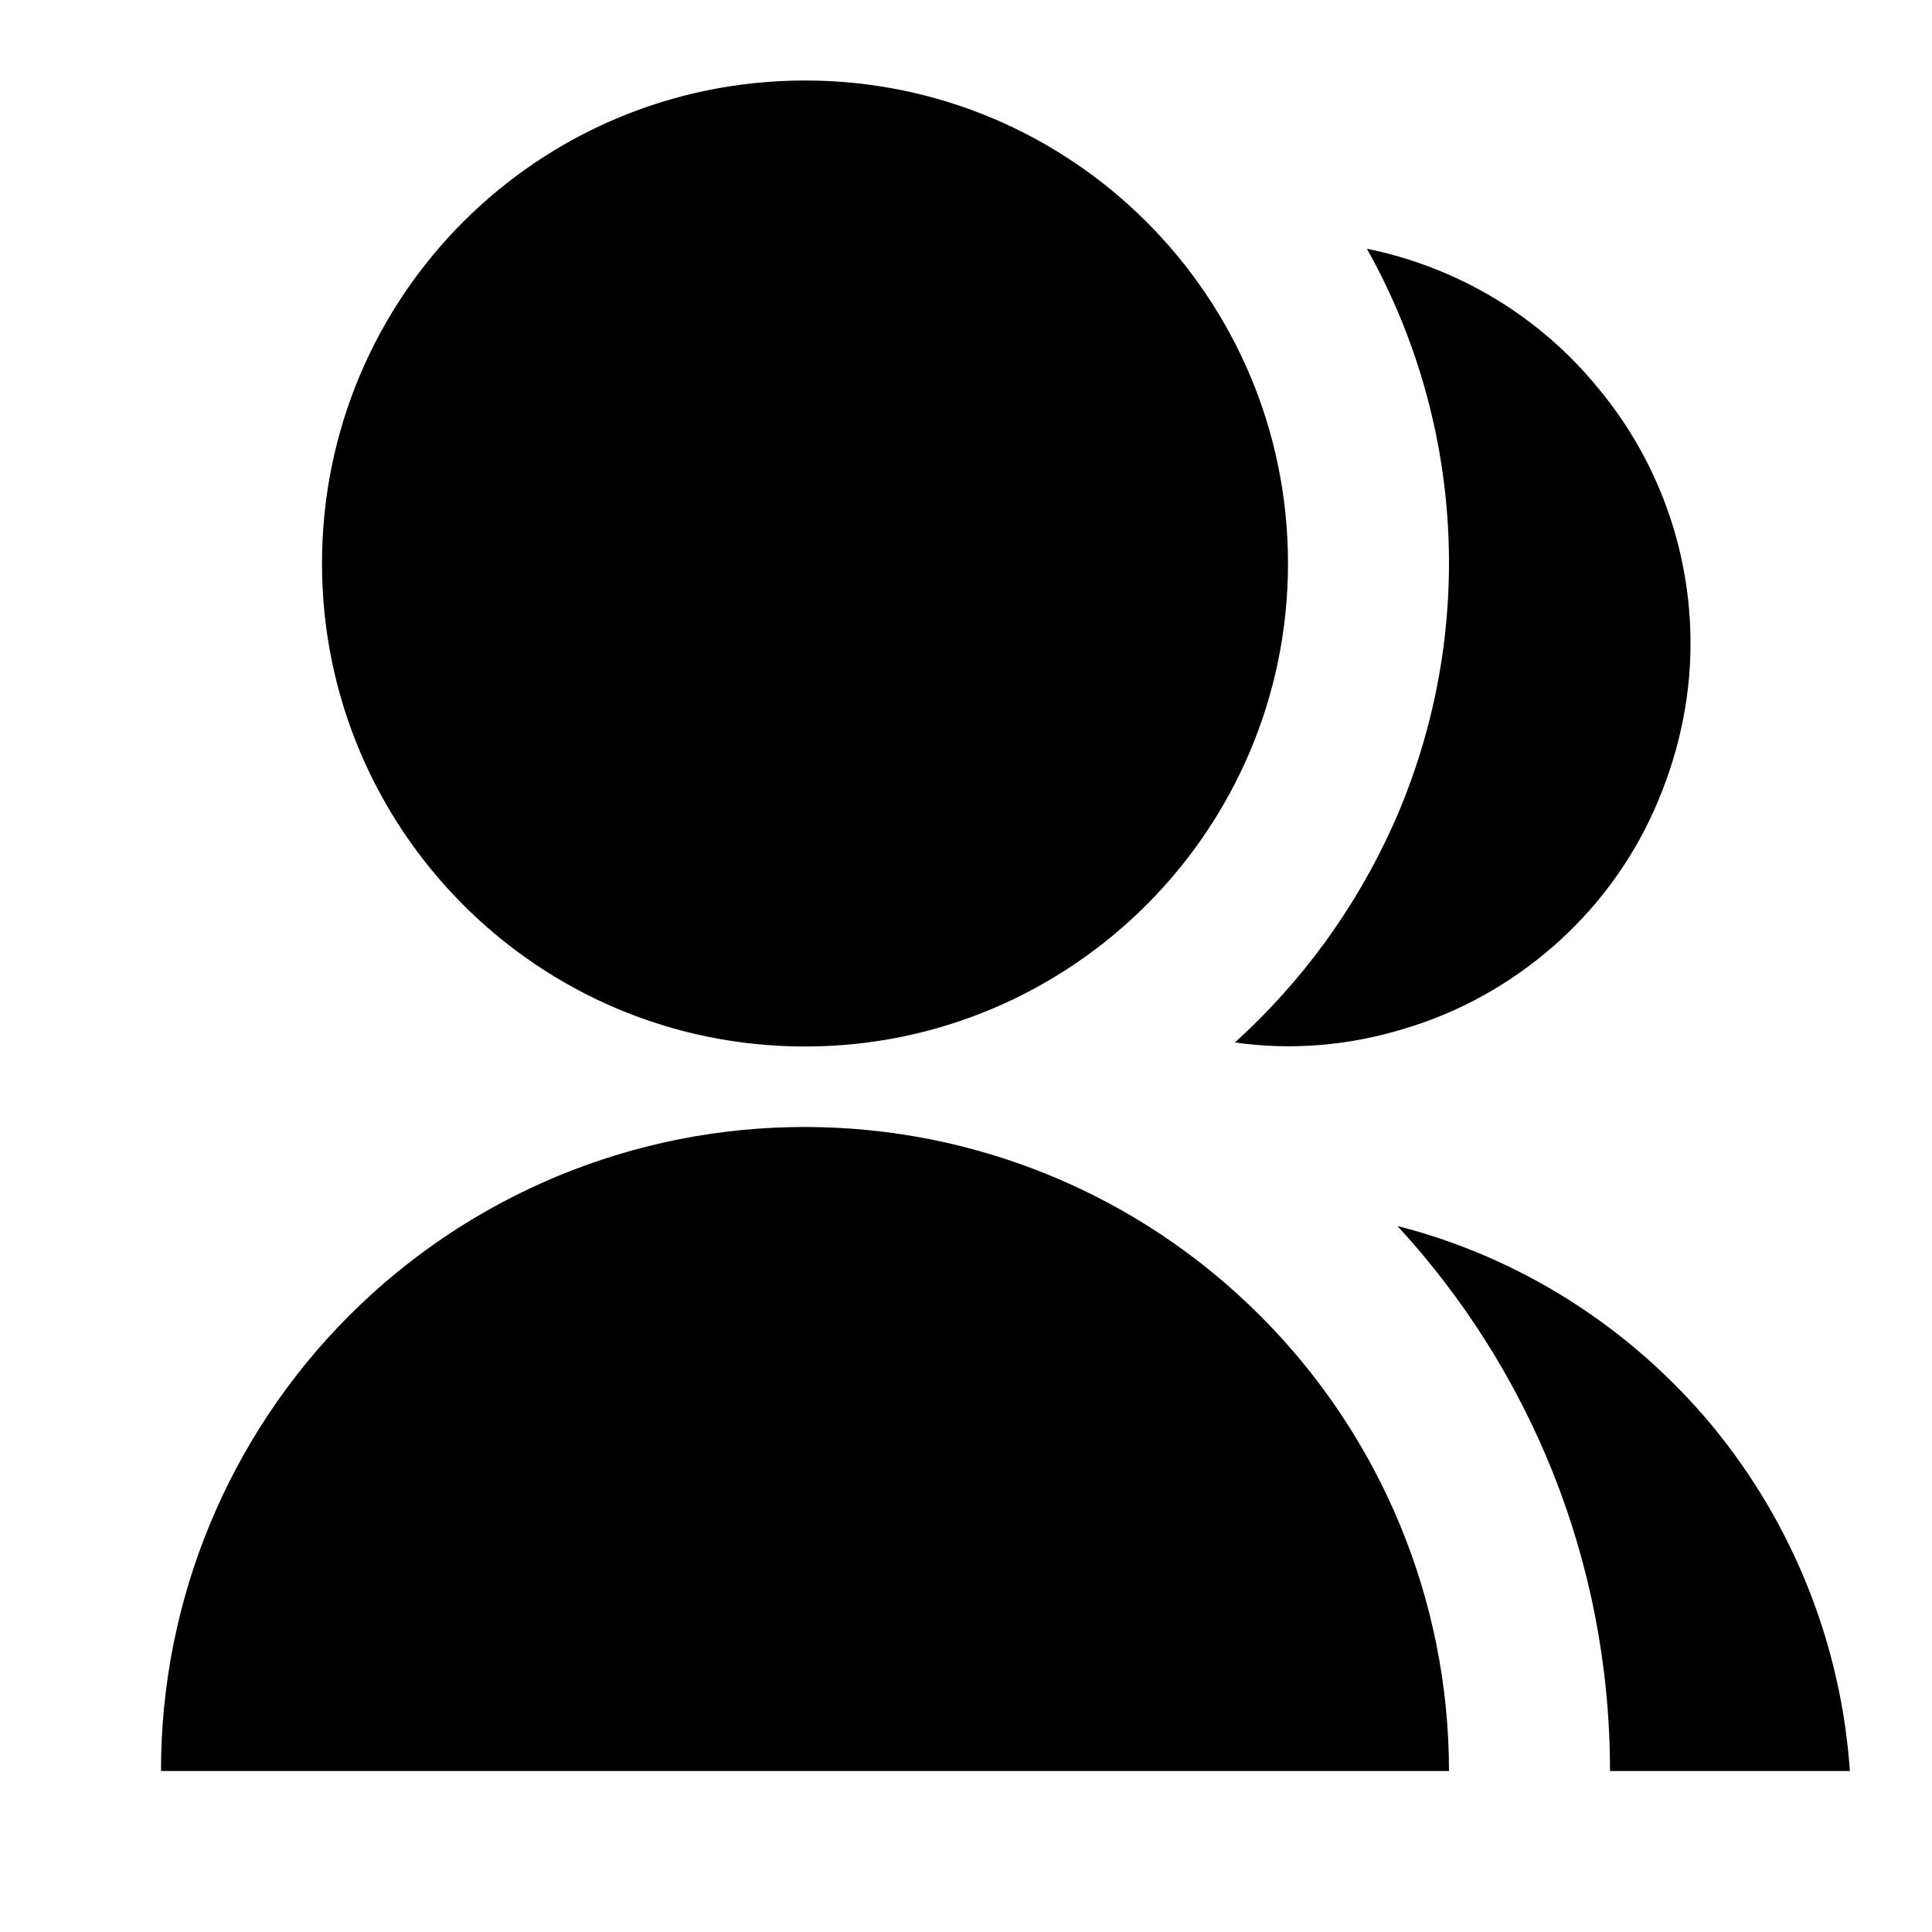
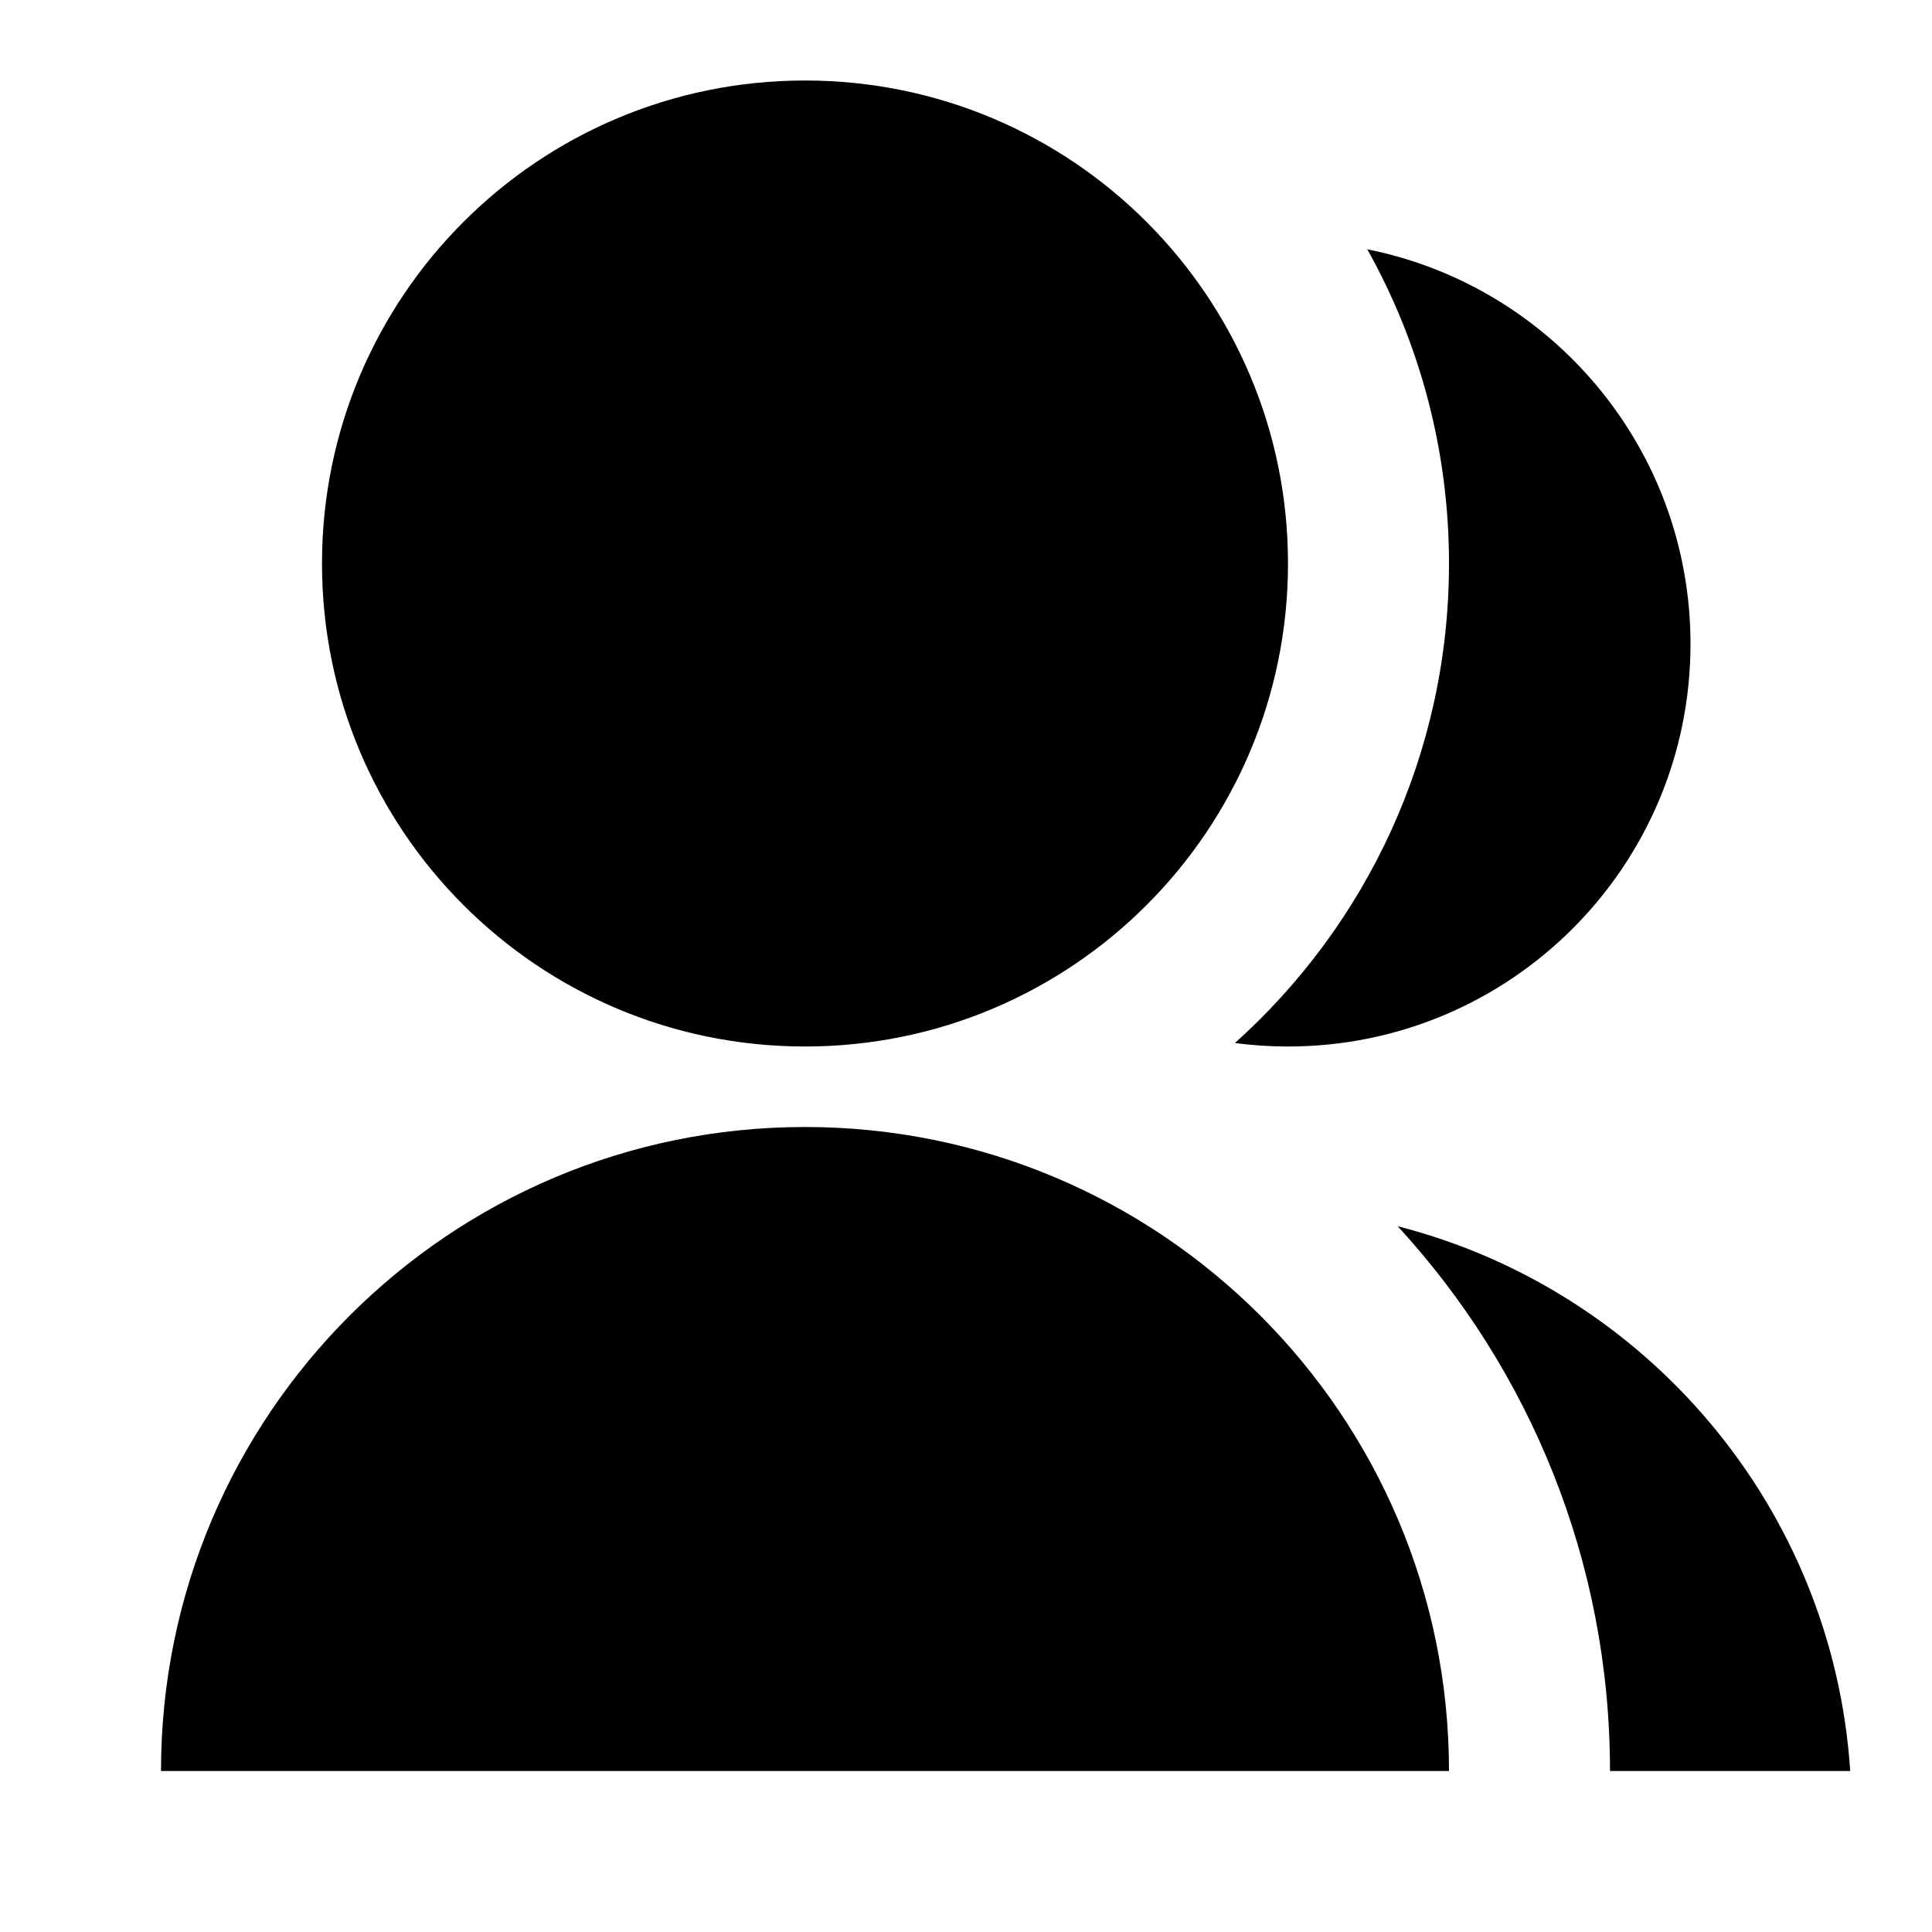
- <svg xmlns="http://www.w3.org/2000/svg" width="24" height="24">
-   <defs>
-     <clipPath id="a">
-       <path fill-opacity="0" d="M0 0h24v24H0z" />
-     </clipPath>
-   </defs>
-   <path fill="none" d="M0 0h24v24H0z" />
-   <g clip-path="url(#a)">
-     <path d="M2 22a7.99 7.99 0 0 1 8-8c2.12 0 4.15.84 5.65 2.34A8 8 0 0 1 18 22zm8-9c-3.32 0-6-2.69-6-6 0-3.32 2.68-6 6-6 3.31 0 6 2.68 6 6 0 3.31-2.69 6-6 6m7.36 2.23c1.53.39 2.89 1.26 3.9 2.47a7.56 7.56 0 0 1 1.72 4.3H20c0-2.61-1-4.99-2.64-6.77m-2.02-2.28c.83-.75 1.5-1.67 1.96-2.69a7.976 7.976 0 0 0-.32-7.17c1.13.23 2.15.84 2.88 1.74A4.95 4.95 0 0 1 21 8c0 .71-.16 1.41-.45 2.06s-.72 1.23-1.26 1.7-1.17.82-1.85 1.02c-.68.21-1.4.27-2.1.17" />
-   </g>
+ <svg xmlns="http://www.w3.org/2000/svg" viewBox="0 0 24 24">
+   <path d="M2 22C2 17.582 5.582 14 10 14C14.418 14 18 17.582 18 22H2ZM10 13C6.685 13 4 10.315 4 7C4 3.685 6.685 1 10 1C13.315 1 16 3.685 16 7C16 10.315 13.315 13 10 13ZM17.363 15.233C20.448 16.022 22.768 18.724 22.984 22H20C20 19.39 19 17.014 17.363 15.233ZM15.34 12.957C16.973 11.492 18 9.366 18 7C18 5.583 17.631 4.251 16.985 3.097C19.275 3.554 21 5.575 21 8C21 10.762 18.762 13 16 13C15.776 13 15.556 12.985 15.34 12.957Z" />
</svg>
